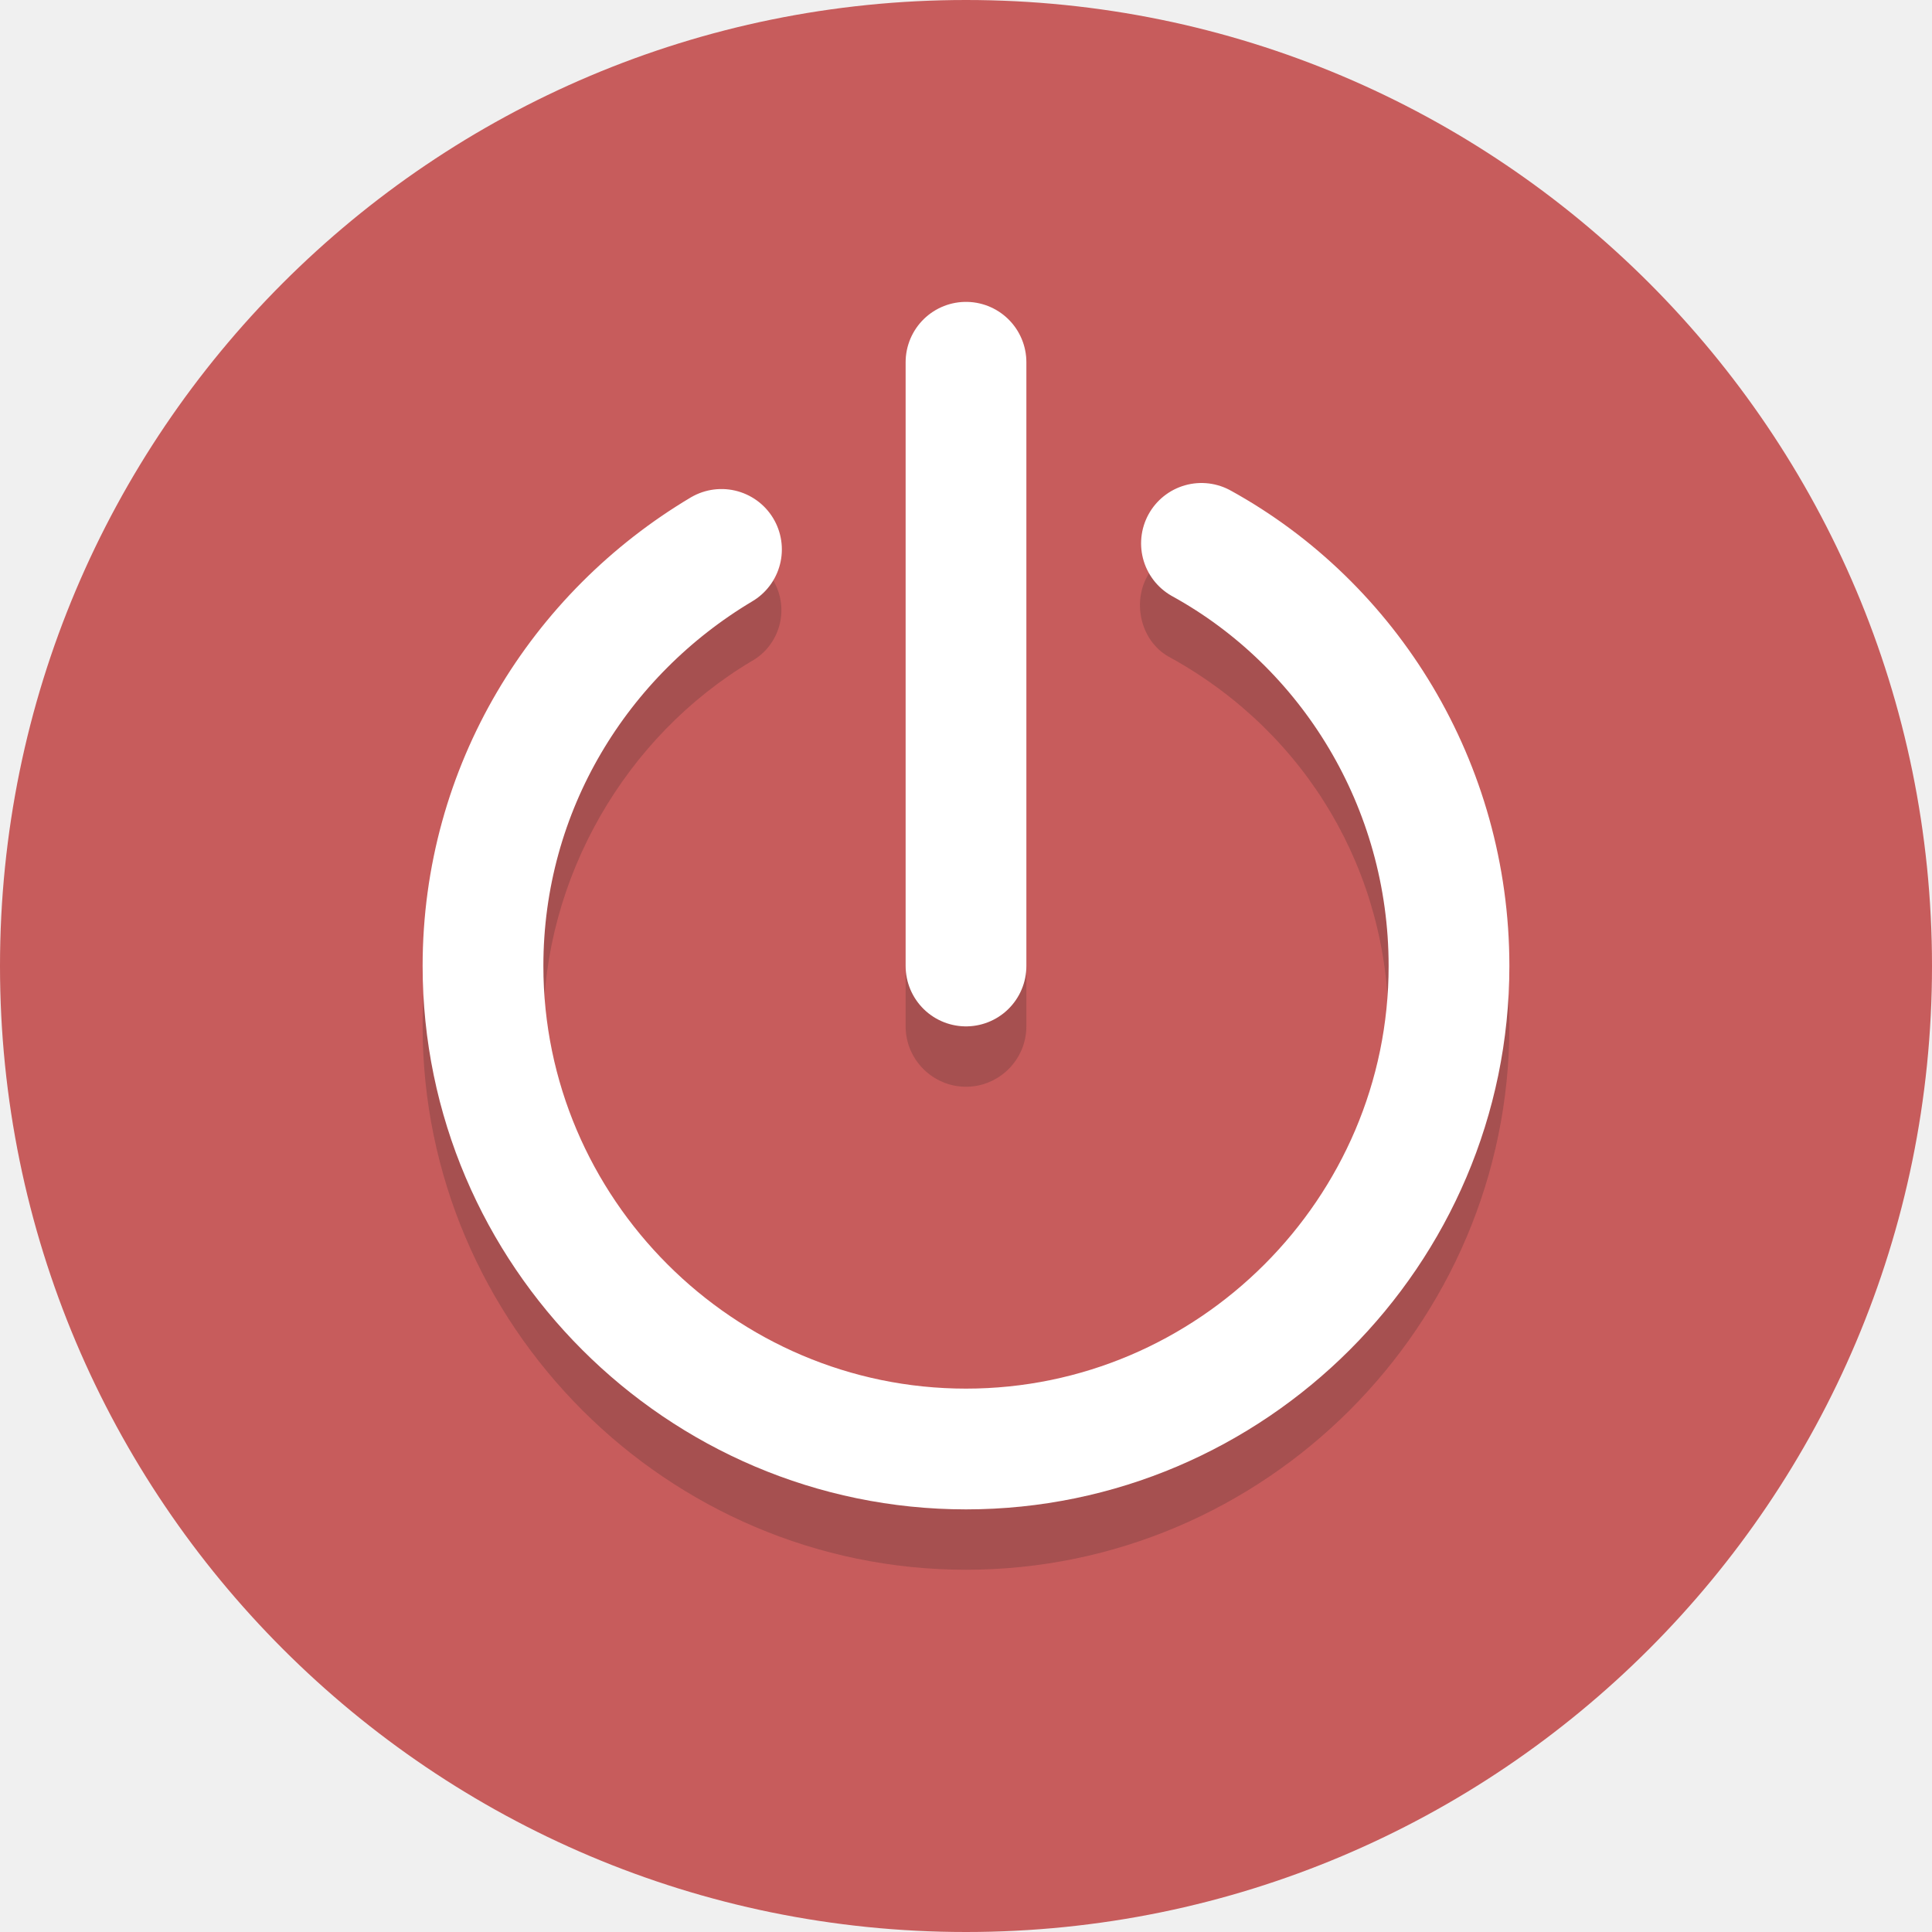
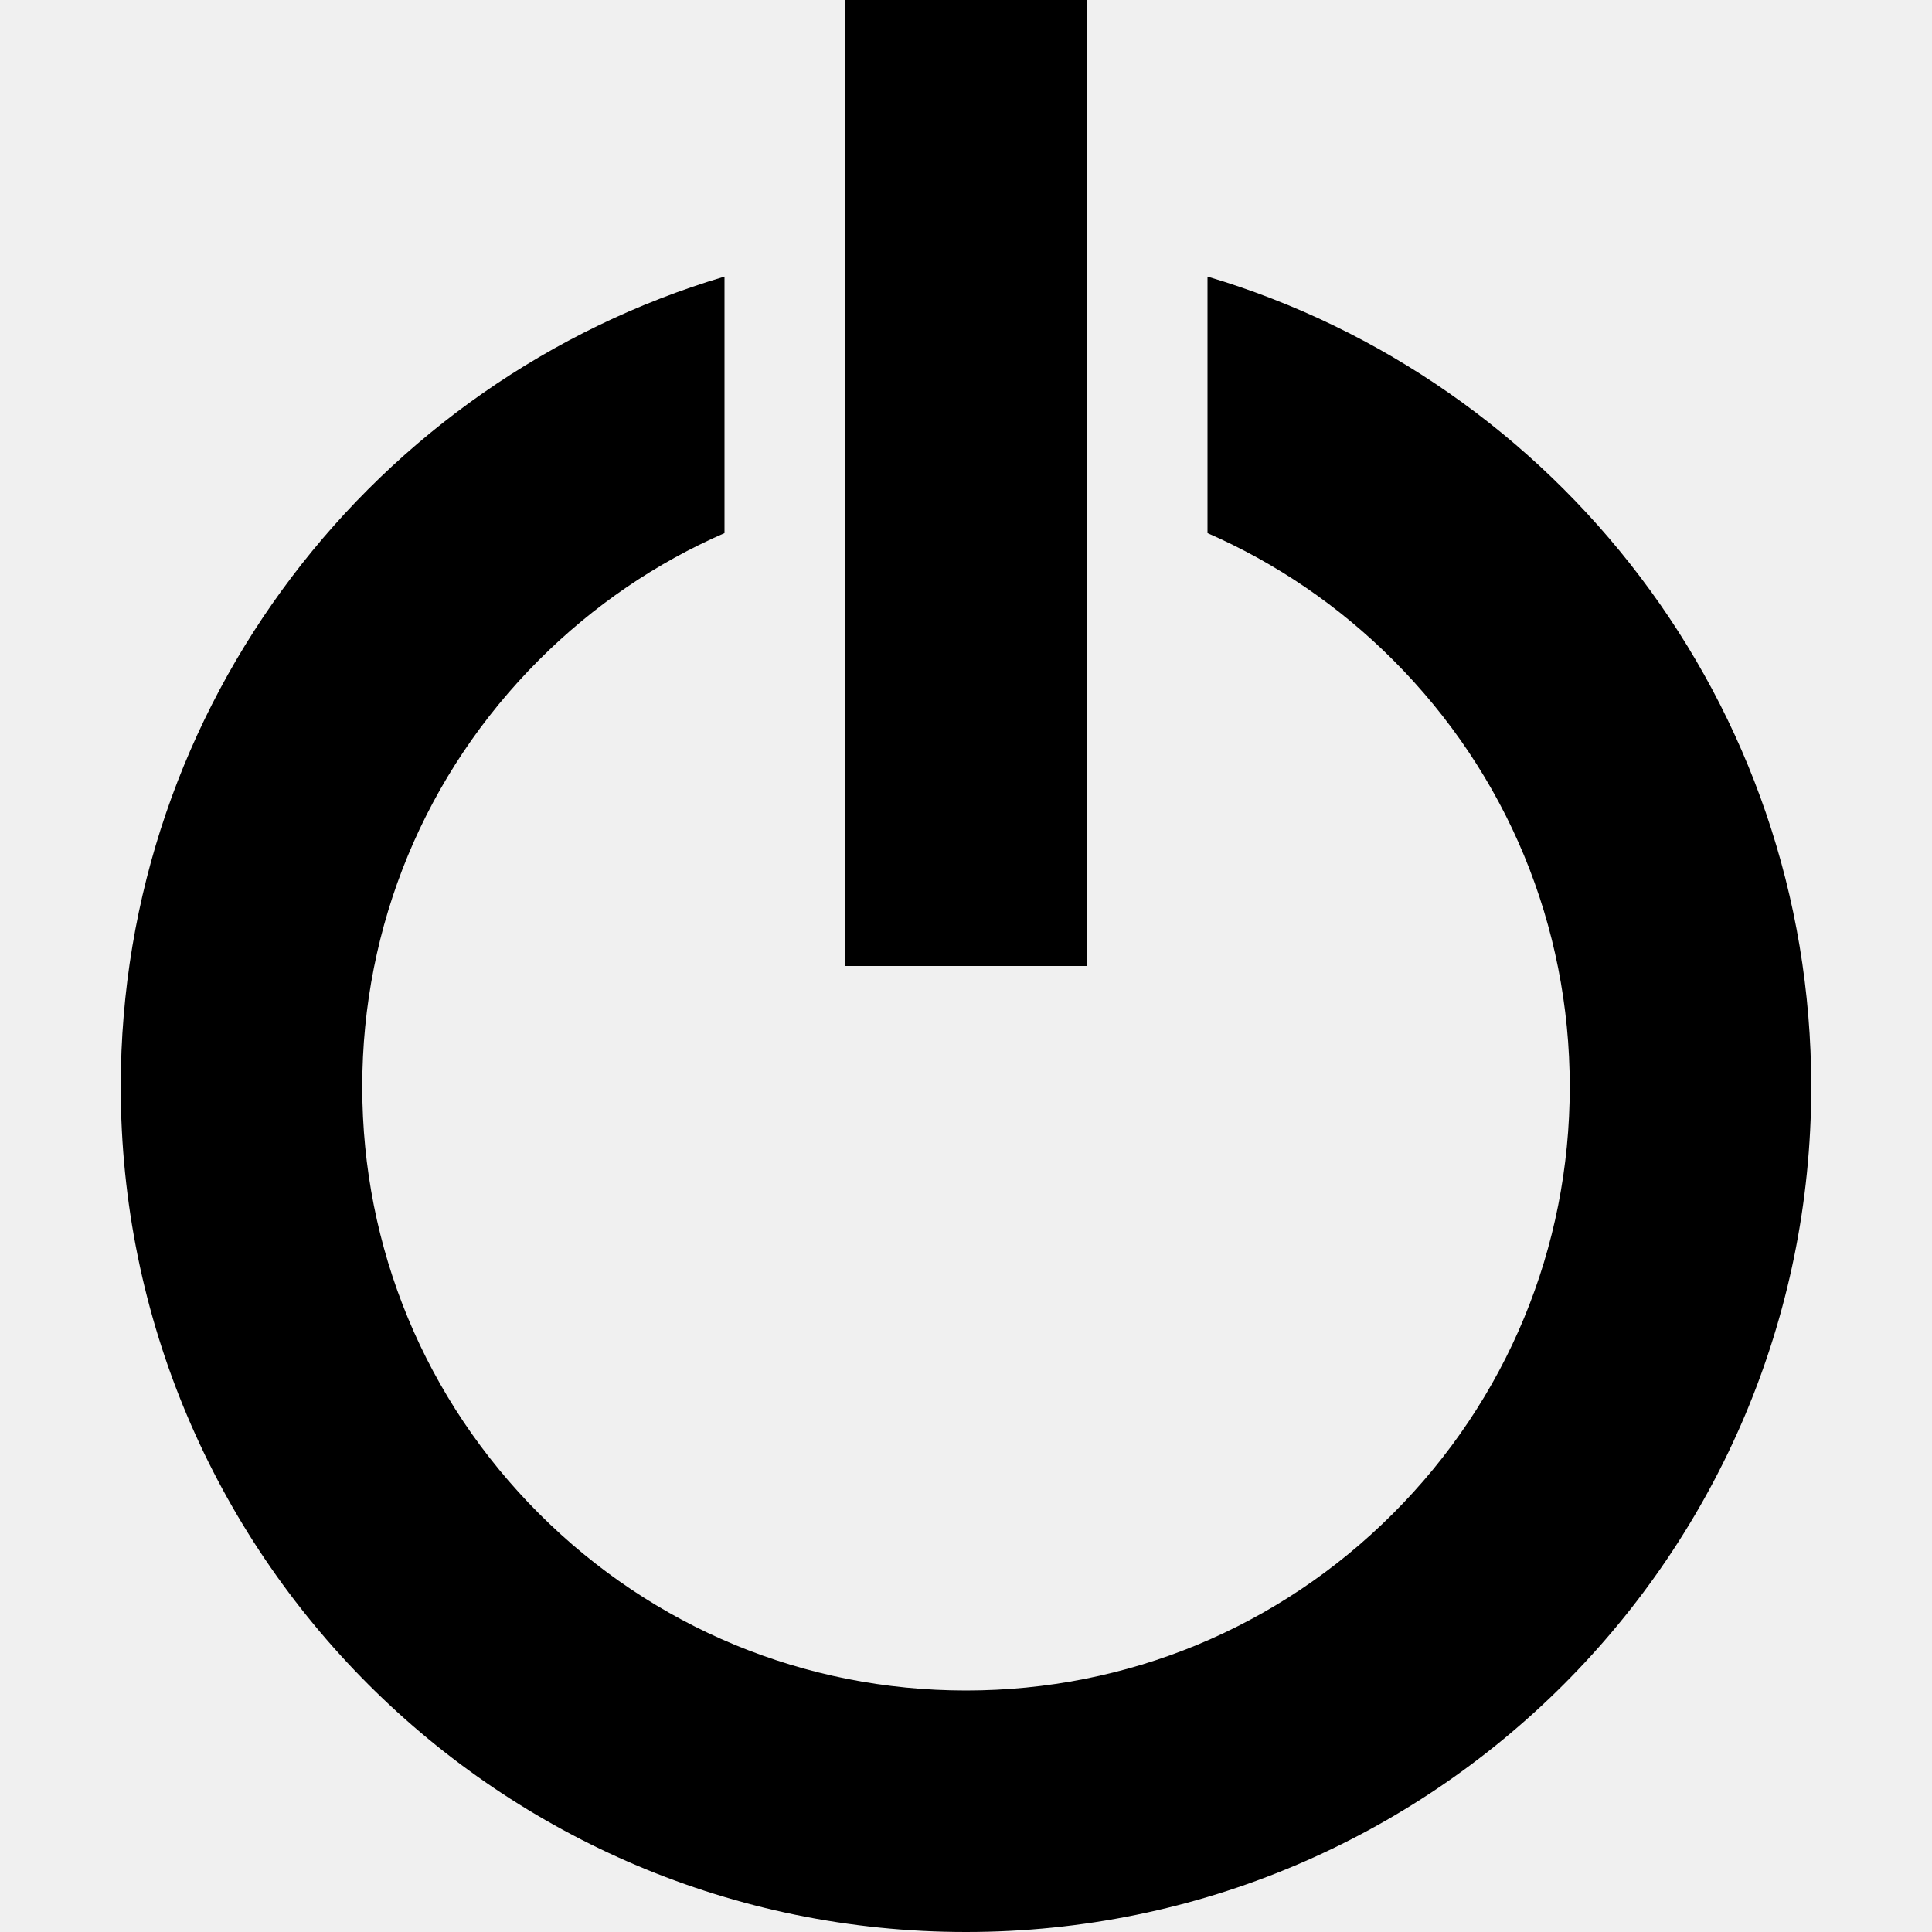
- <svg xmlns="http://www.w3.org/2000/svg" version="1.1" id="Layer_1" x="0px" y="0px" viewBox="0 0 64 64" style="enable-background:new 0 0 64 64;" xml:space="preserve">
-   <style type="text/css">
- 	.st0{fill:#C75C5C;}
- 	.st1{opacity:0.2;}
- 	.st2{fill:#231F20;}
- 	.st3{fill:none;stroke:#FFFFFF;stroke-width:4;stroke-linecap:round;stroke-miterlimit:10;}
- </style>
-   <circle class="st0" cx="32" cy="32" r="32" />
-   <g class="st1">
-     <path class="st2" d="M32,52c-9.9,0-18-8.1-18-18c0-6.4,3.4-12.3,8.9-15.5c1-0.6,2.2-0.2,2.7,0.7c0.6,1,0.2,2.2-0.7,2.7   C20.7,24.4,18,29.1,18,34c0,7.7,6.3,14,14,14c7.7,0,14-6.3,14-14c0-5.1-2.7-9.7-7.2-12.2c-1-0.5-1.3-1.8-0.8-2.7   c0.5-1,1.8-1.3,2.7-0.8C46.5,21.5,50,27.5,50,34C50,43.9,41.9,52,32,52z" />
-   </g>
-   <g class="st1">
-     <path class="st2" d="M32,36c-1.1,0-2-0.9-2-2V14c0-1.1,0.9-2,2-2c1.1,0,2,0.9,2,2v20C34,35.1,33.1,36,32,36z" />
-   </g>
-   <path class="st3" d="M39.8,18c4.9,2.7,8.2,8,8.2,14c0,8.8-7.2,16-16,16c-8.8,0-16-7.2-16-16c0-5.9,3.2-11,7.9-13.8" />
-   <line class="st3" x1="32" y1="32" x2="32" y2="12" />
+ <svg xmlns="http://www.w3.org/2000/svg" version="1.1" width="32" height="32" viewBox="0 0 32 32">
+   <path d="M20 4.581v4.249c1.131 0.494 2.172 1.2 3.071 2.099 1.889 1.889 2.929 4.4 2.929 7.071s-1.040 5.182-2.929 7.071c-1.889 1.889-4.4 2.929-7.071 2.929s-5.182-1.040-7.071-2.929c-1.889-1.889-2.929-4.4-2.929-7.071s1.040-5.182 2.929-7.071c0.899-0.899 1.94-1.606 3.071-2.099v-4.249c-5.783 1.721-10 7.077-10 13.419 0 7.732 6.268 14 14 14s14-6.268 14-14c0-6.342-4.217-11.698-10-13.419zM14 0h4v16h-4z" />
</svg>
